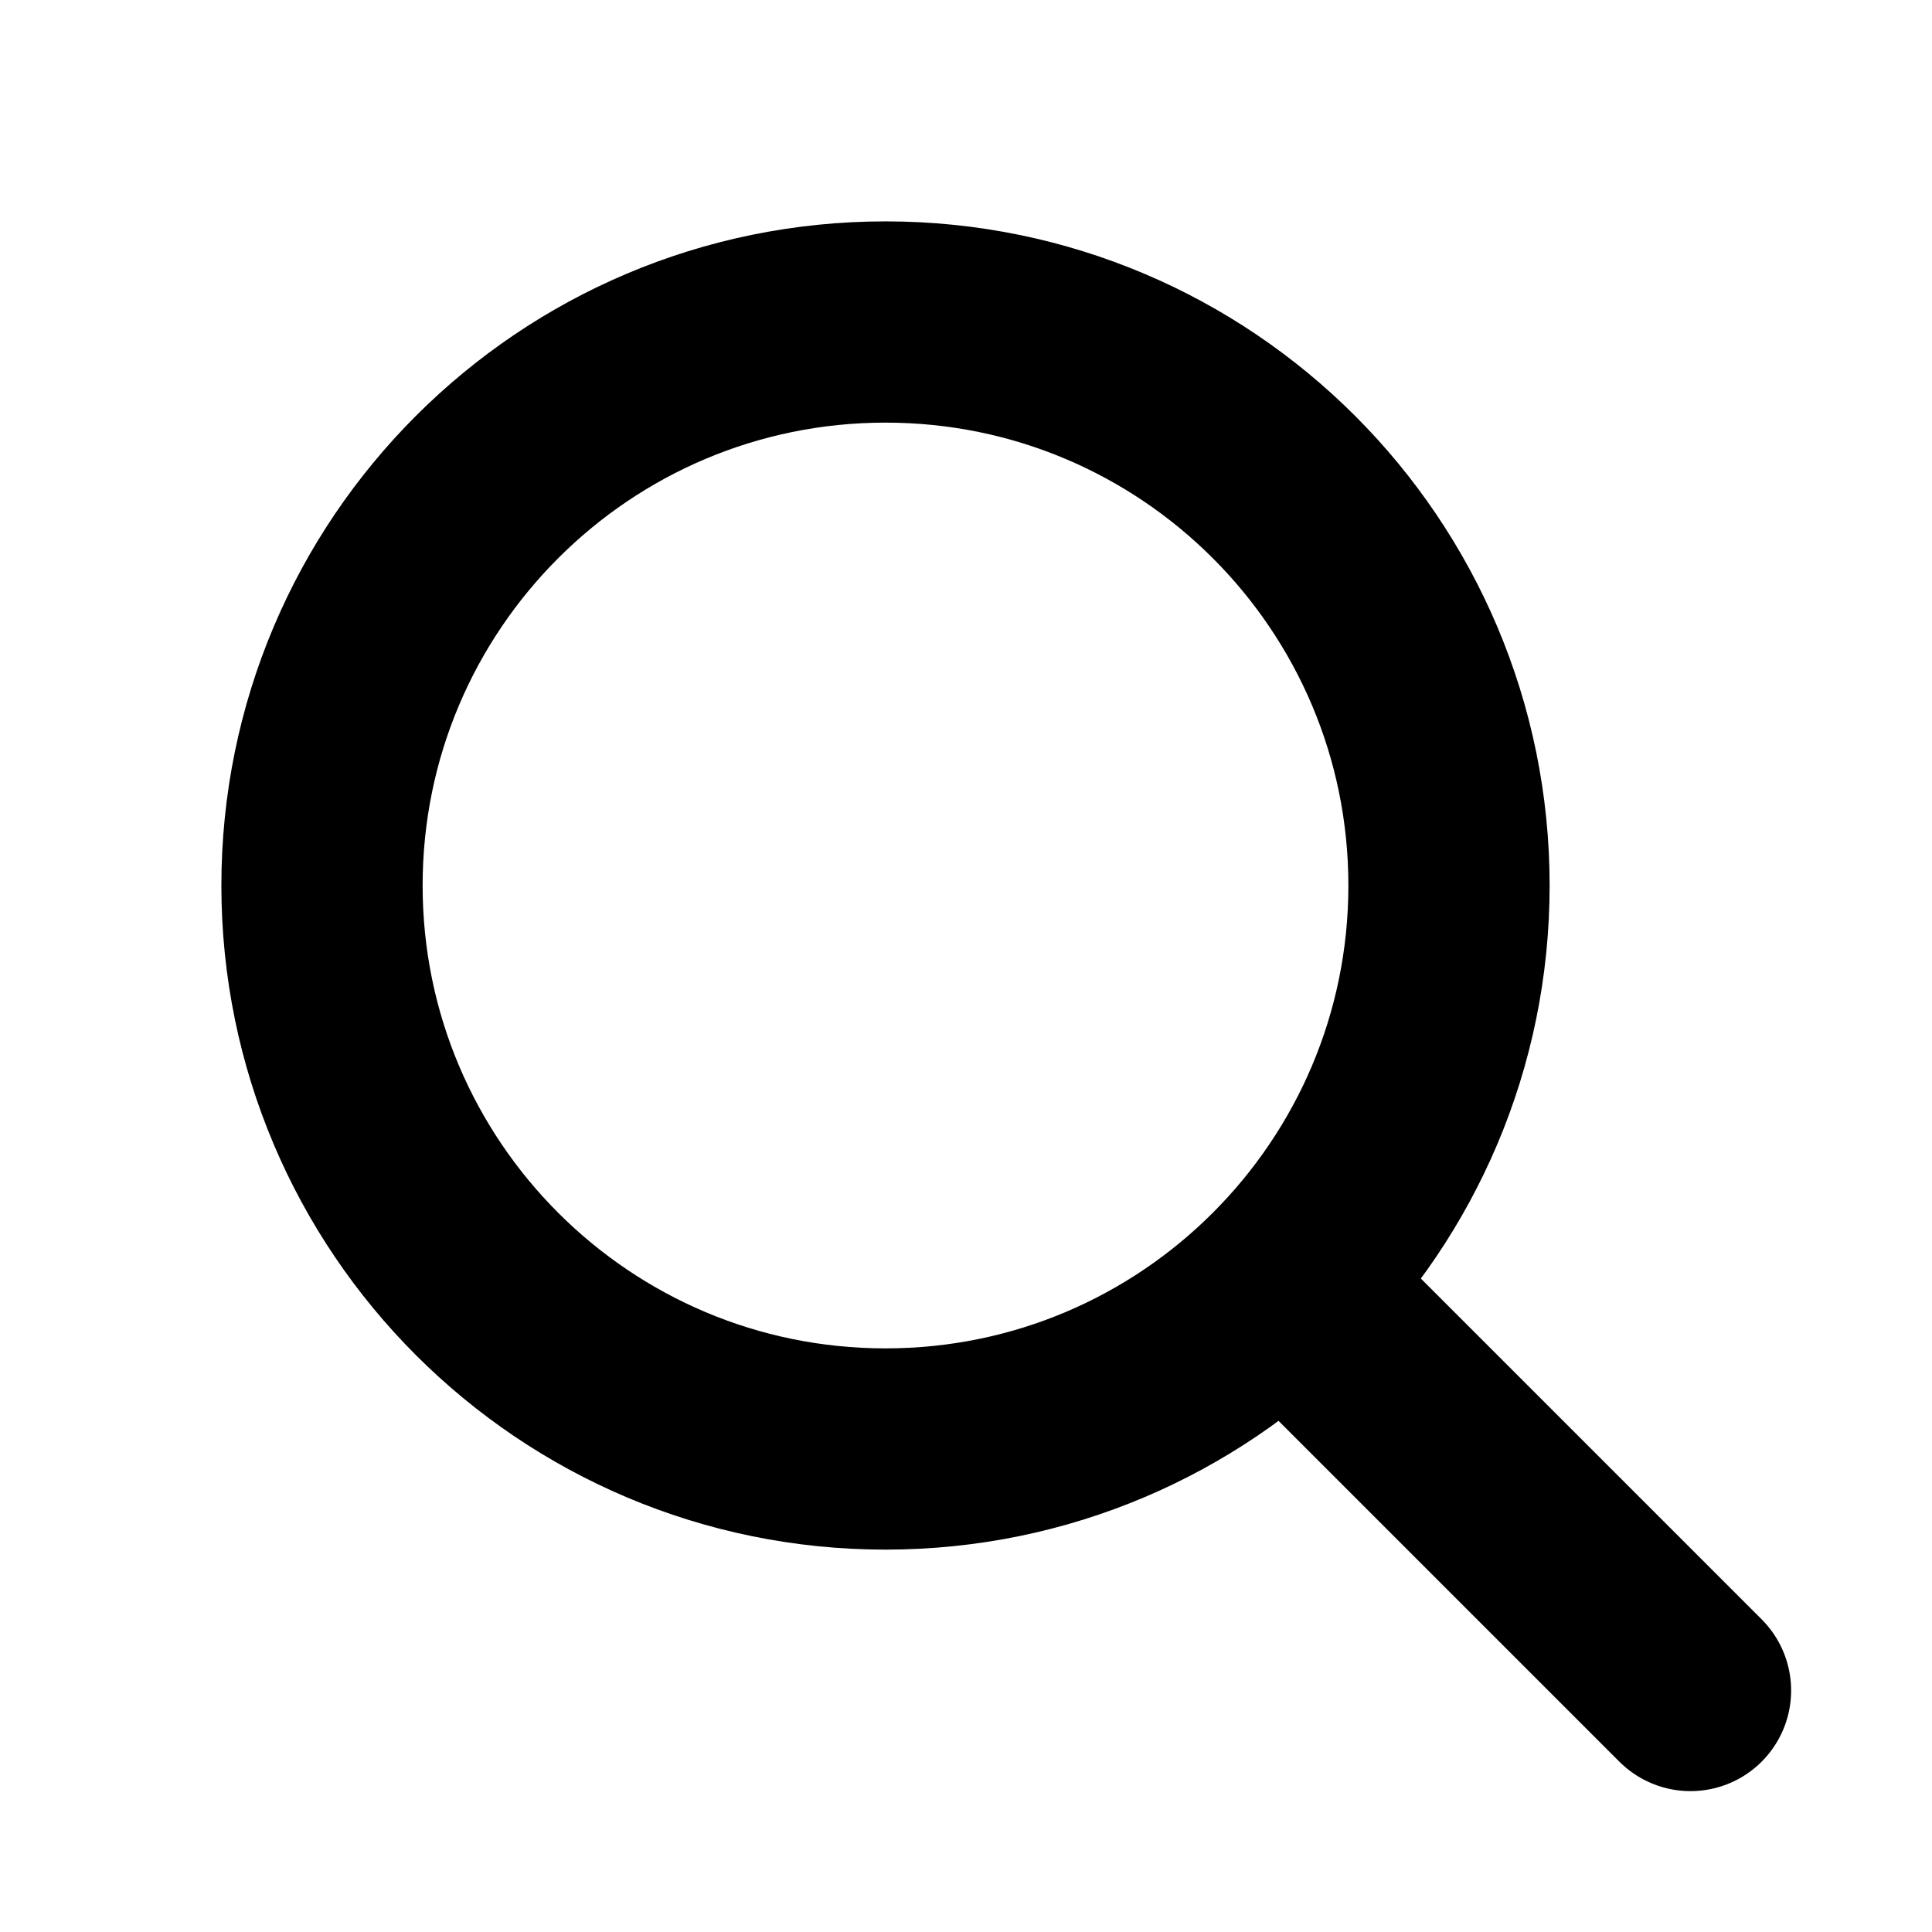
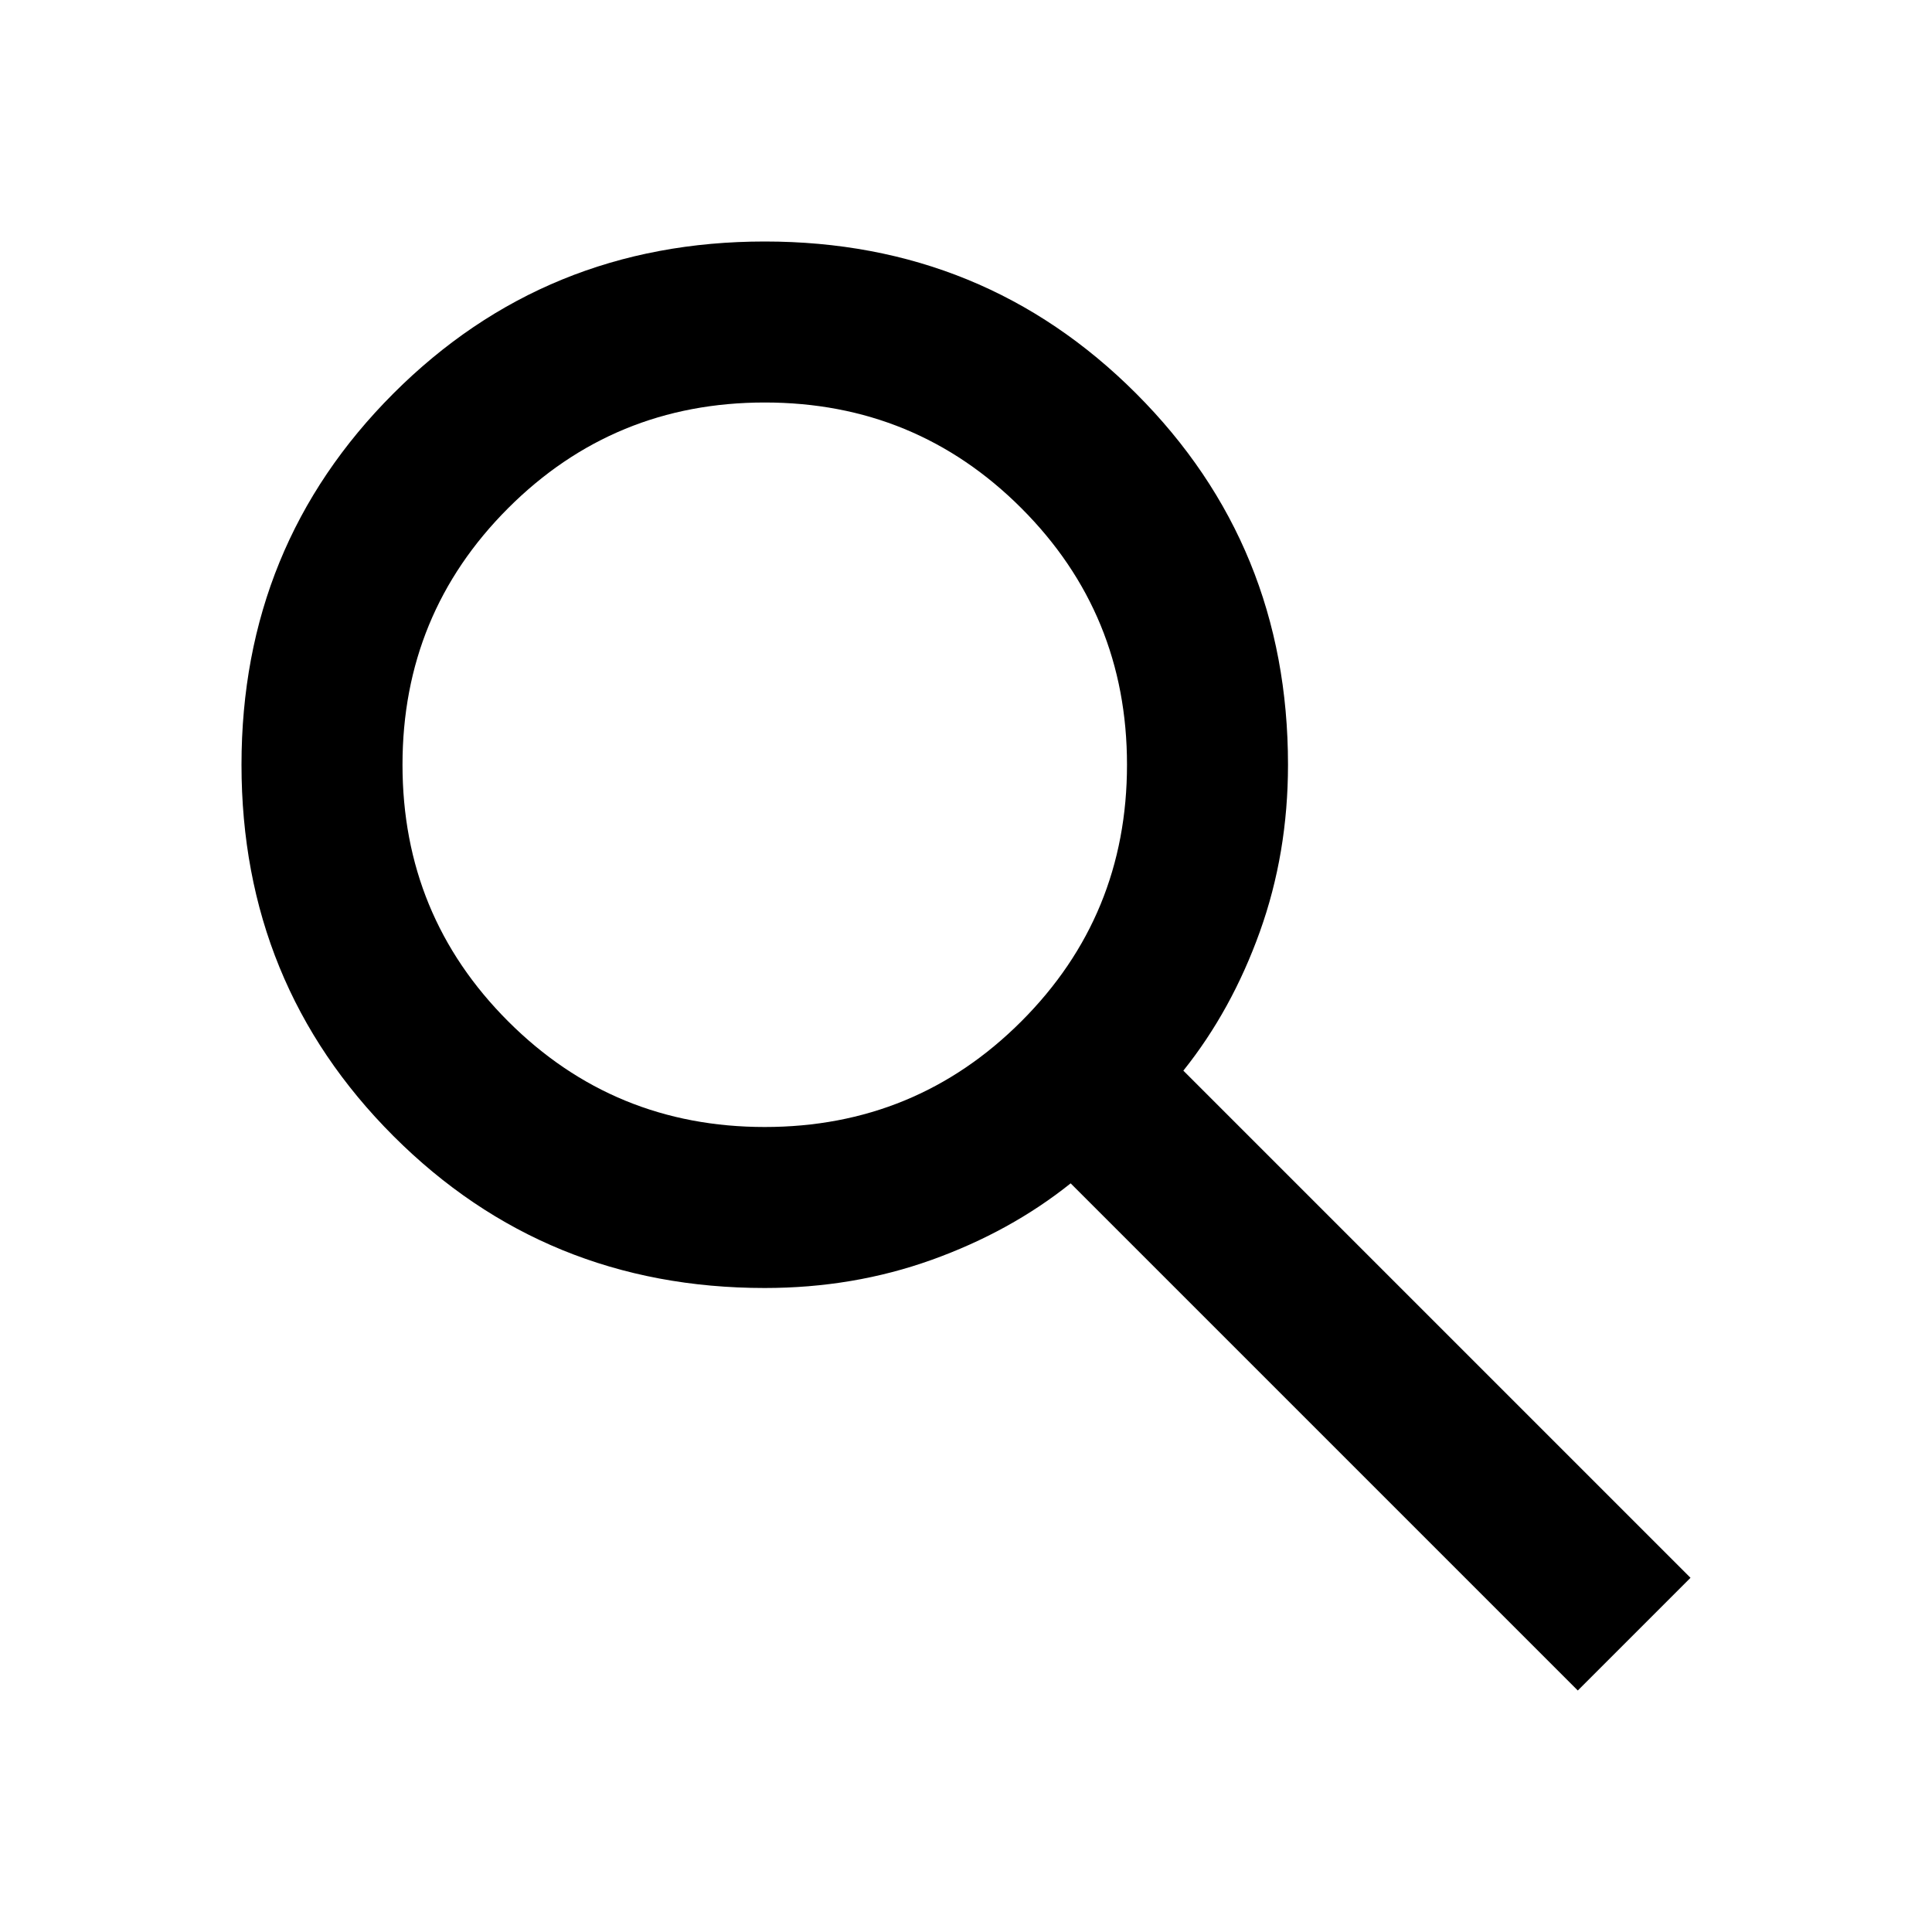
- <svg xmlns="http://www.w3.org/2000/svg" width="24" height="24" viewBox="0 0 24 24" fill="none" stroke="#000000" stroke-width="2.5" stroke-linecap="round" stroke-linejoin="round">
-   <circle cx="11" cy="11" r="7" />
-   <line x1="16.5" y1="16.5" x2="21" y2="21" />
+ <svg xmlns="http://www.w3.org/2000/svg" height="24" viewBox="0 -960 960 960" width="24">
+   <path d="M784-120 532-372q-30 24-69 38t-83 14q-109 0-184.5-75.5T120-580q0-109 75.5-184.5T380-840q109 0 184.5 75.5T640-580q0 44-14 83t-38 69l252 252-56 56ZM380-400q75 0 127.5-52.5T560-580q0-75-52.5-127.5T380-760q-75 0-127.5 52.5T200-580q0 75 52.5 127.5T380-400Z" />
</svg>
